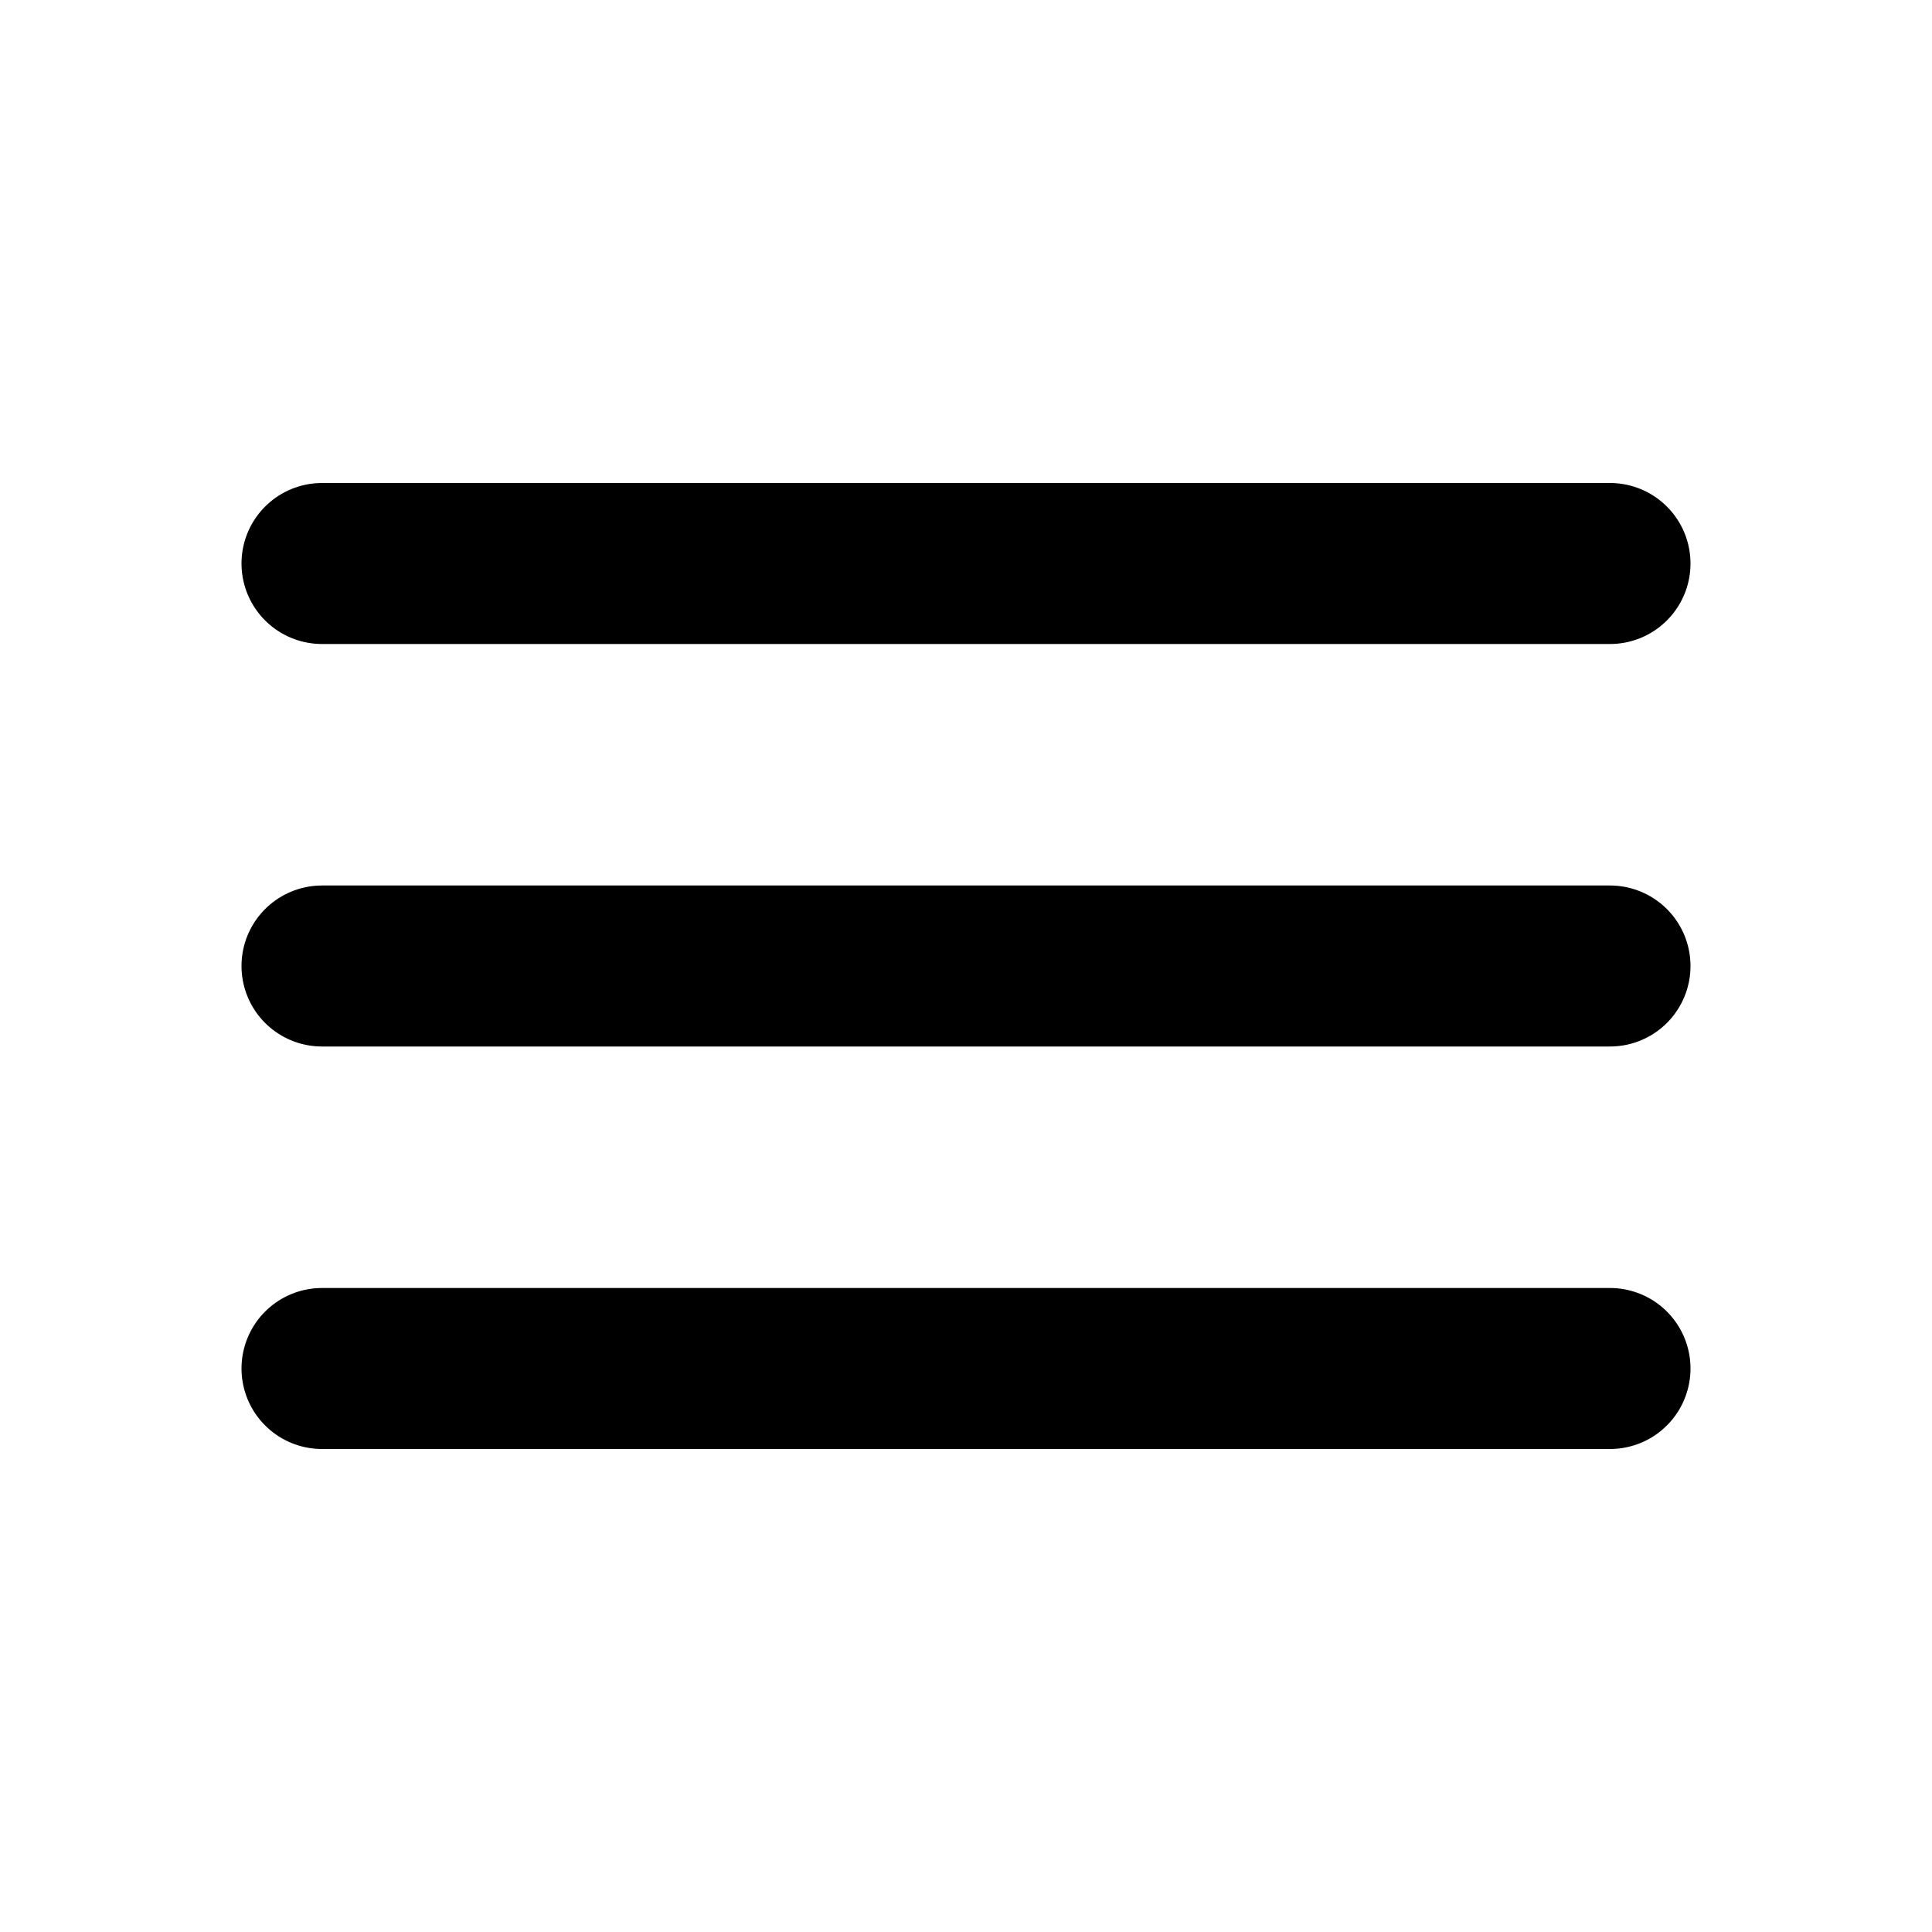
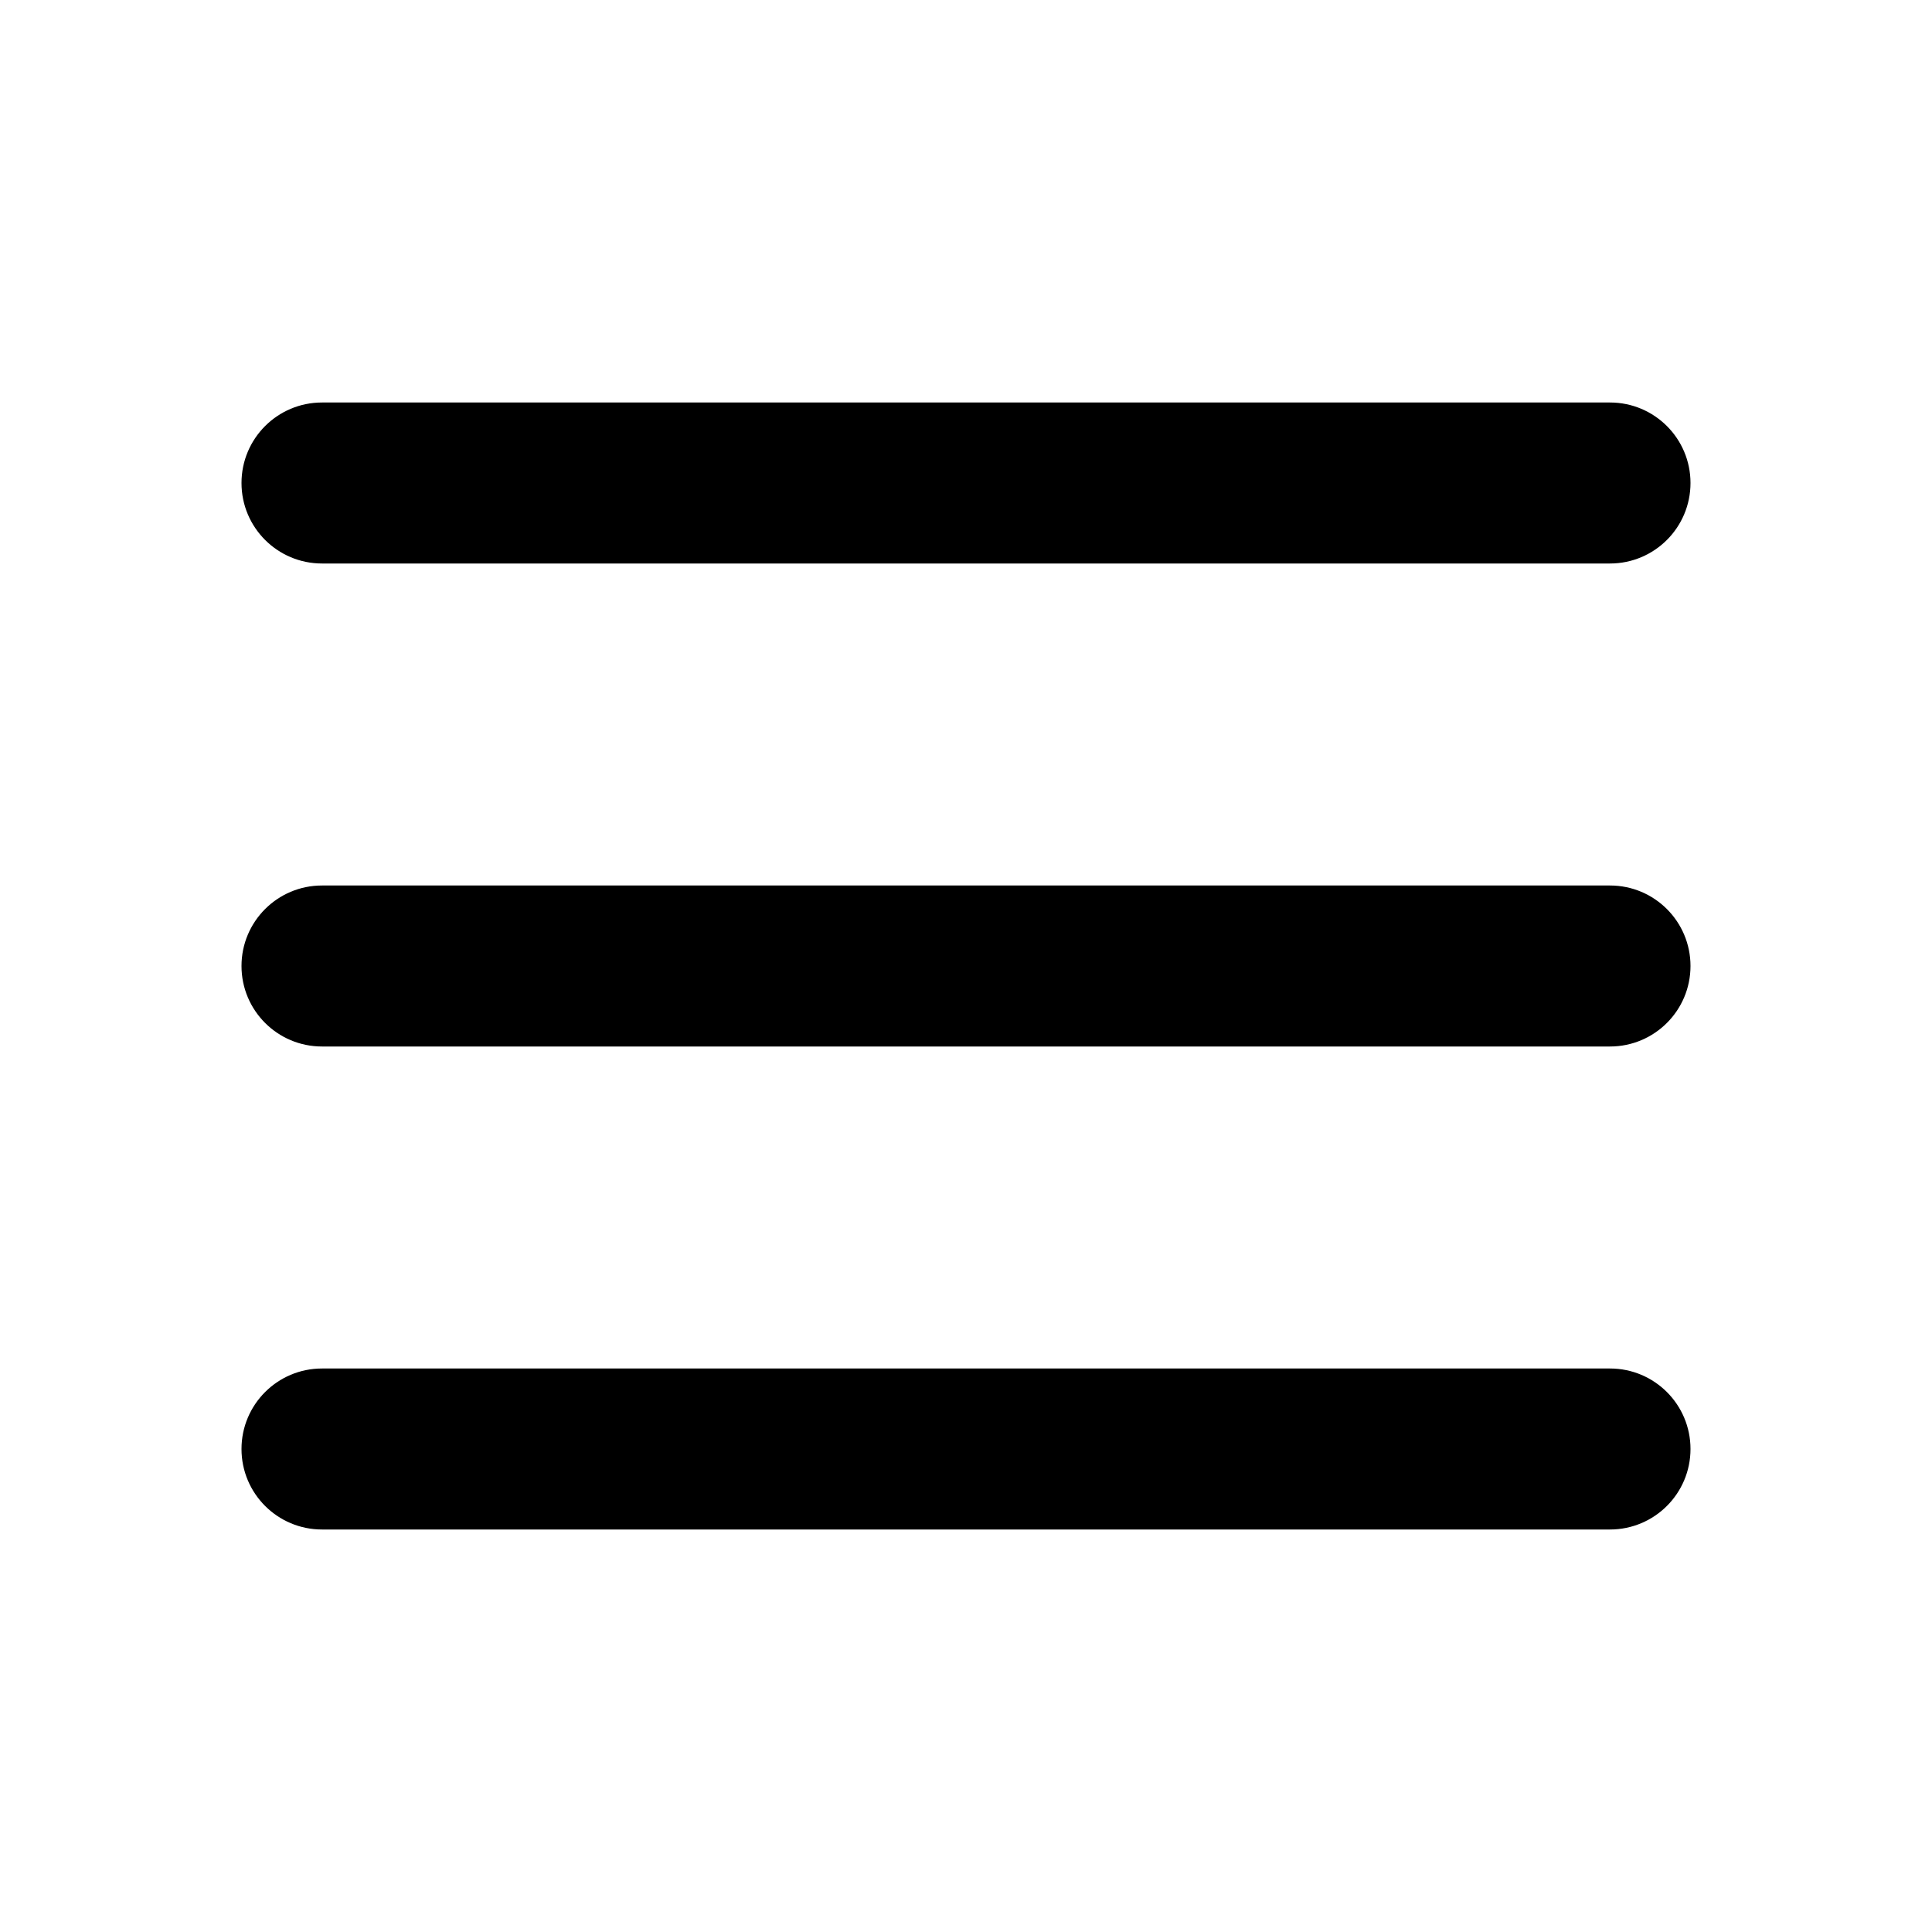
- <svg xmlns="http://www.w3.org/2000/svg" width="800px" height="800px" viewBox="0 0 24 24" fill="none">
-   <path d="M4 7H20M4 12H20M4 17H20" stroke="#000000" stroke-width="2" stroke-linecap="round" stroke-linejoin="round" />
+ <svg xmlns="http://www.w3.org/2000/svg" width="800px" height="800px" viewBox="0 0 48 48">
+   <g id="Layer_2" data-name="Layer 2">
+     <g id="invisible_box" data-name="invisible box">
+       <rect width="48" height="48" fill="none" />
+     </g>
+     <g id="icons_Q2" data-name="icons Q2">
+       <g>
+         <path d="M42,12a2,2,0,0,1-2,2H8a2,2,0,0,1-2-2H6a2,2,0,0,1,2-2H40a2,2,0,0,1,2,2Z" />
+         <path d="M42,24a2,2,0,0,1-2,2H8a2,2,0,0,1-2-2H6a2,2,0,0,1,2-2H40a2,2,0,0,1,2,2Z" />
+         <path d="M42,36a2,2,0,0,1-2,2H8a2,2,0,0,1-2-2H6a2,2,0,0,1,2-2H40a2,2,0,0,1,2,2Z" />
+       </g>
+     </g>
+   </g>
</svg>
